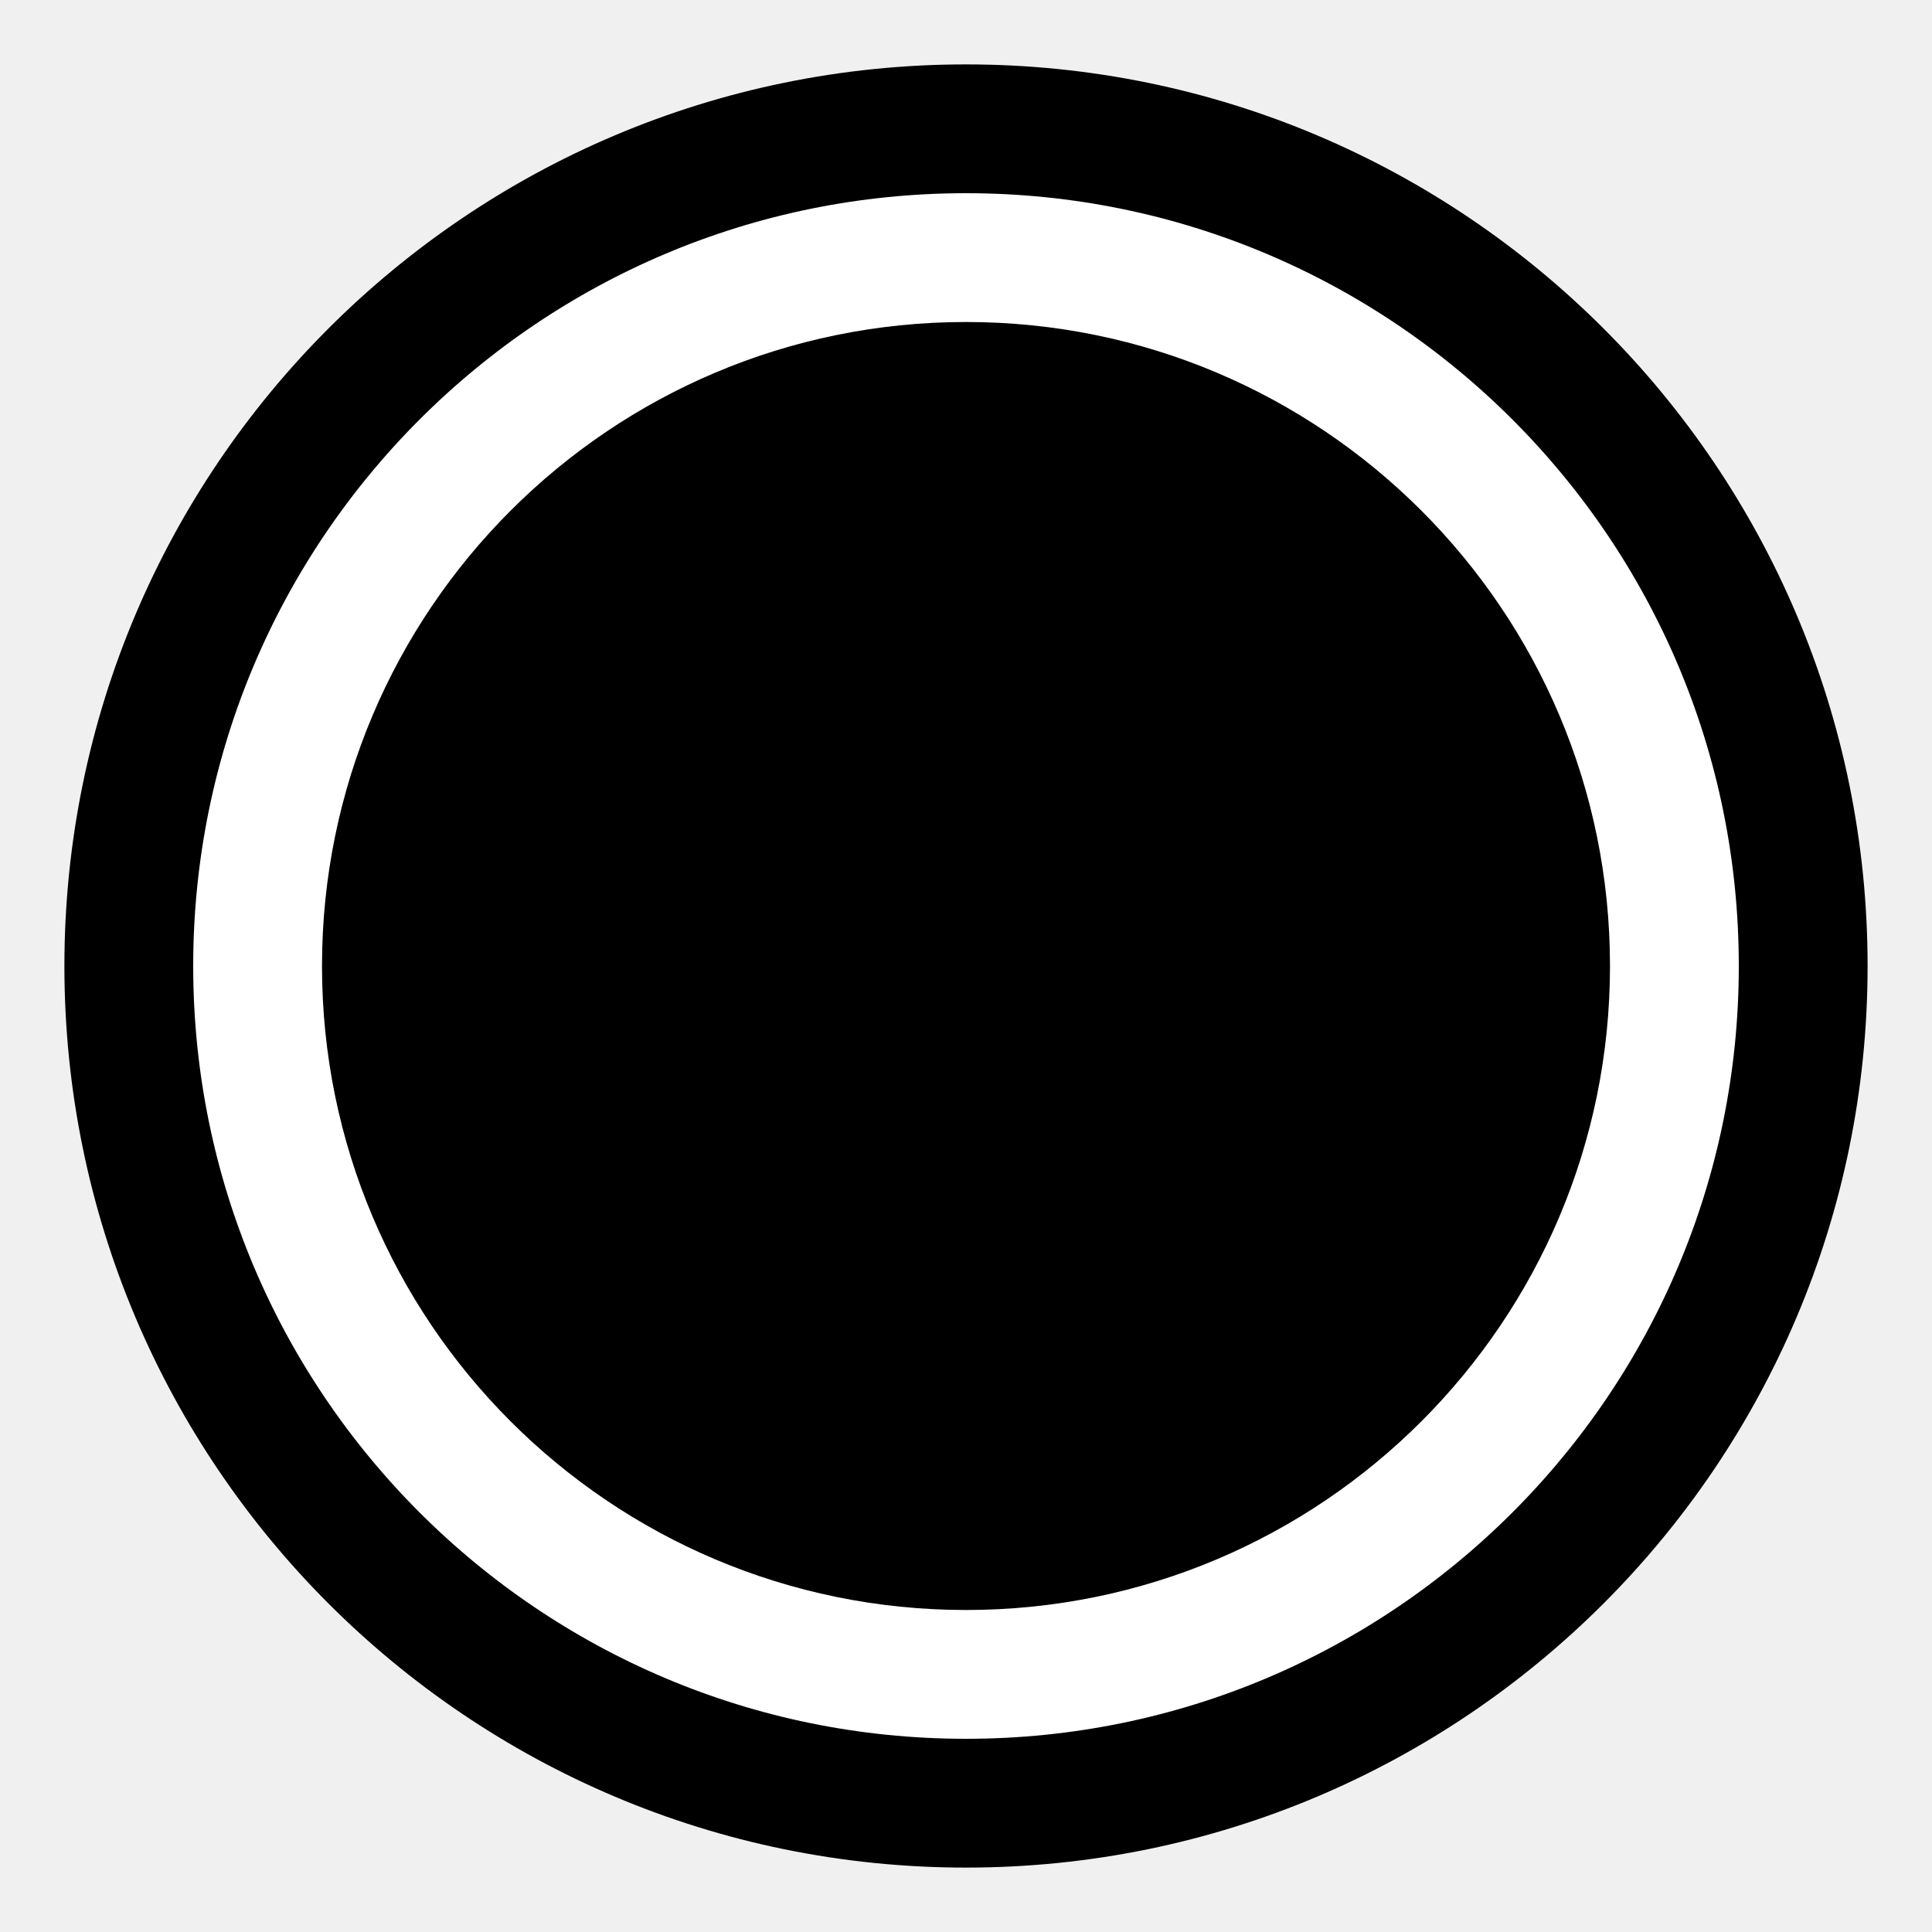
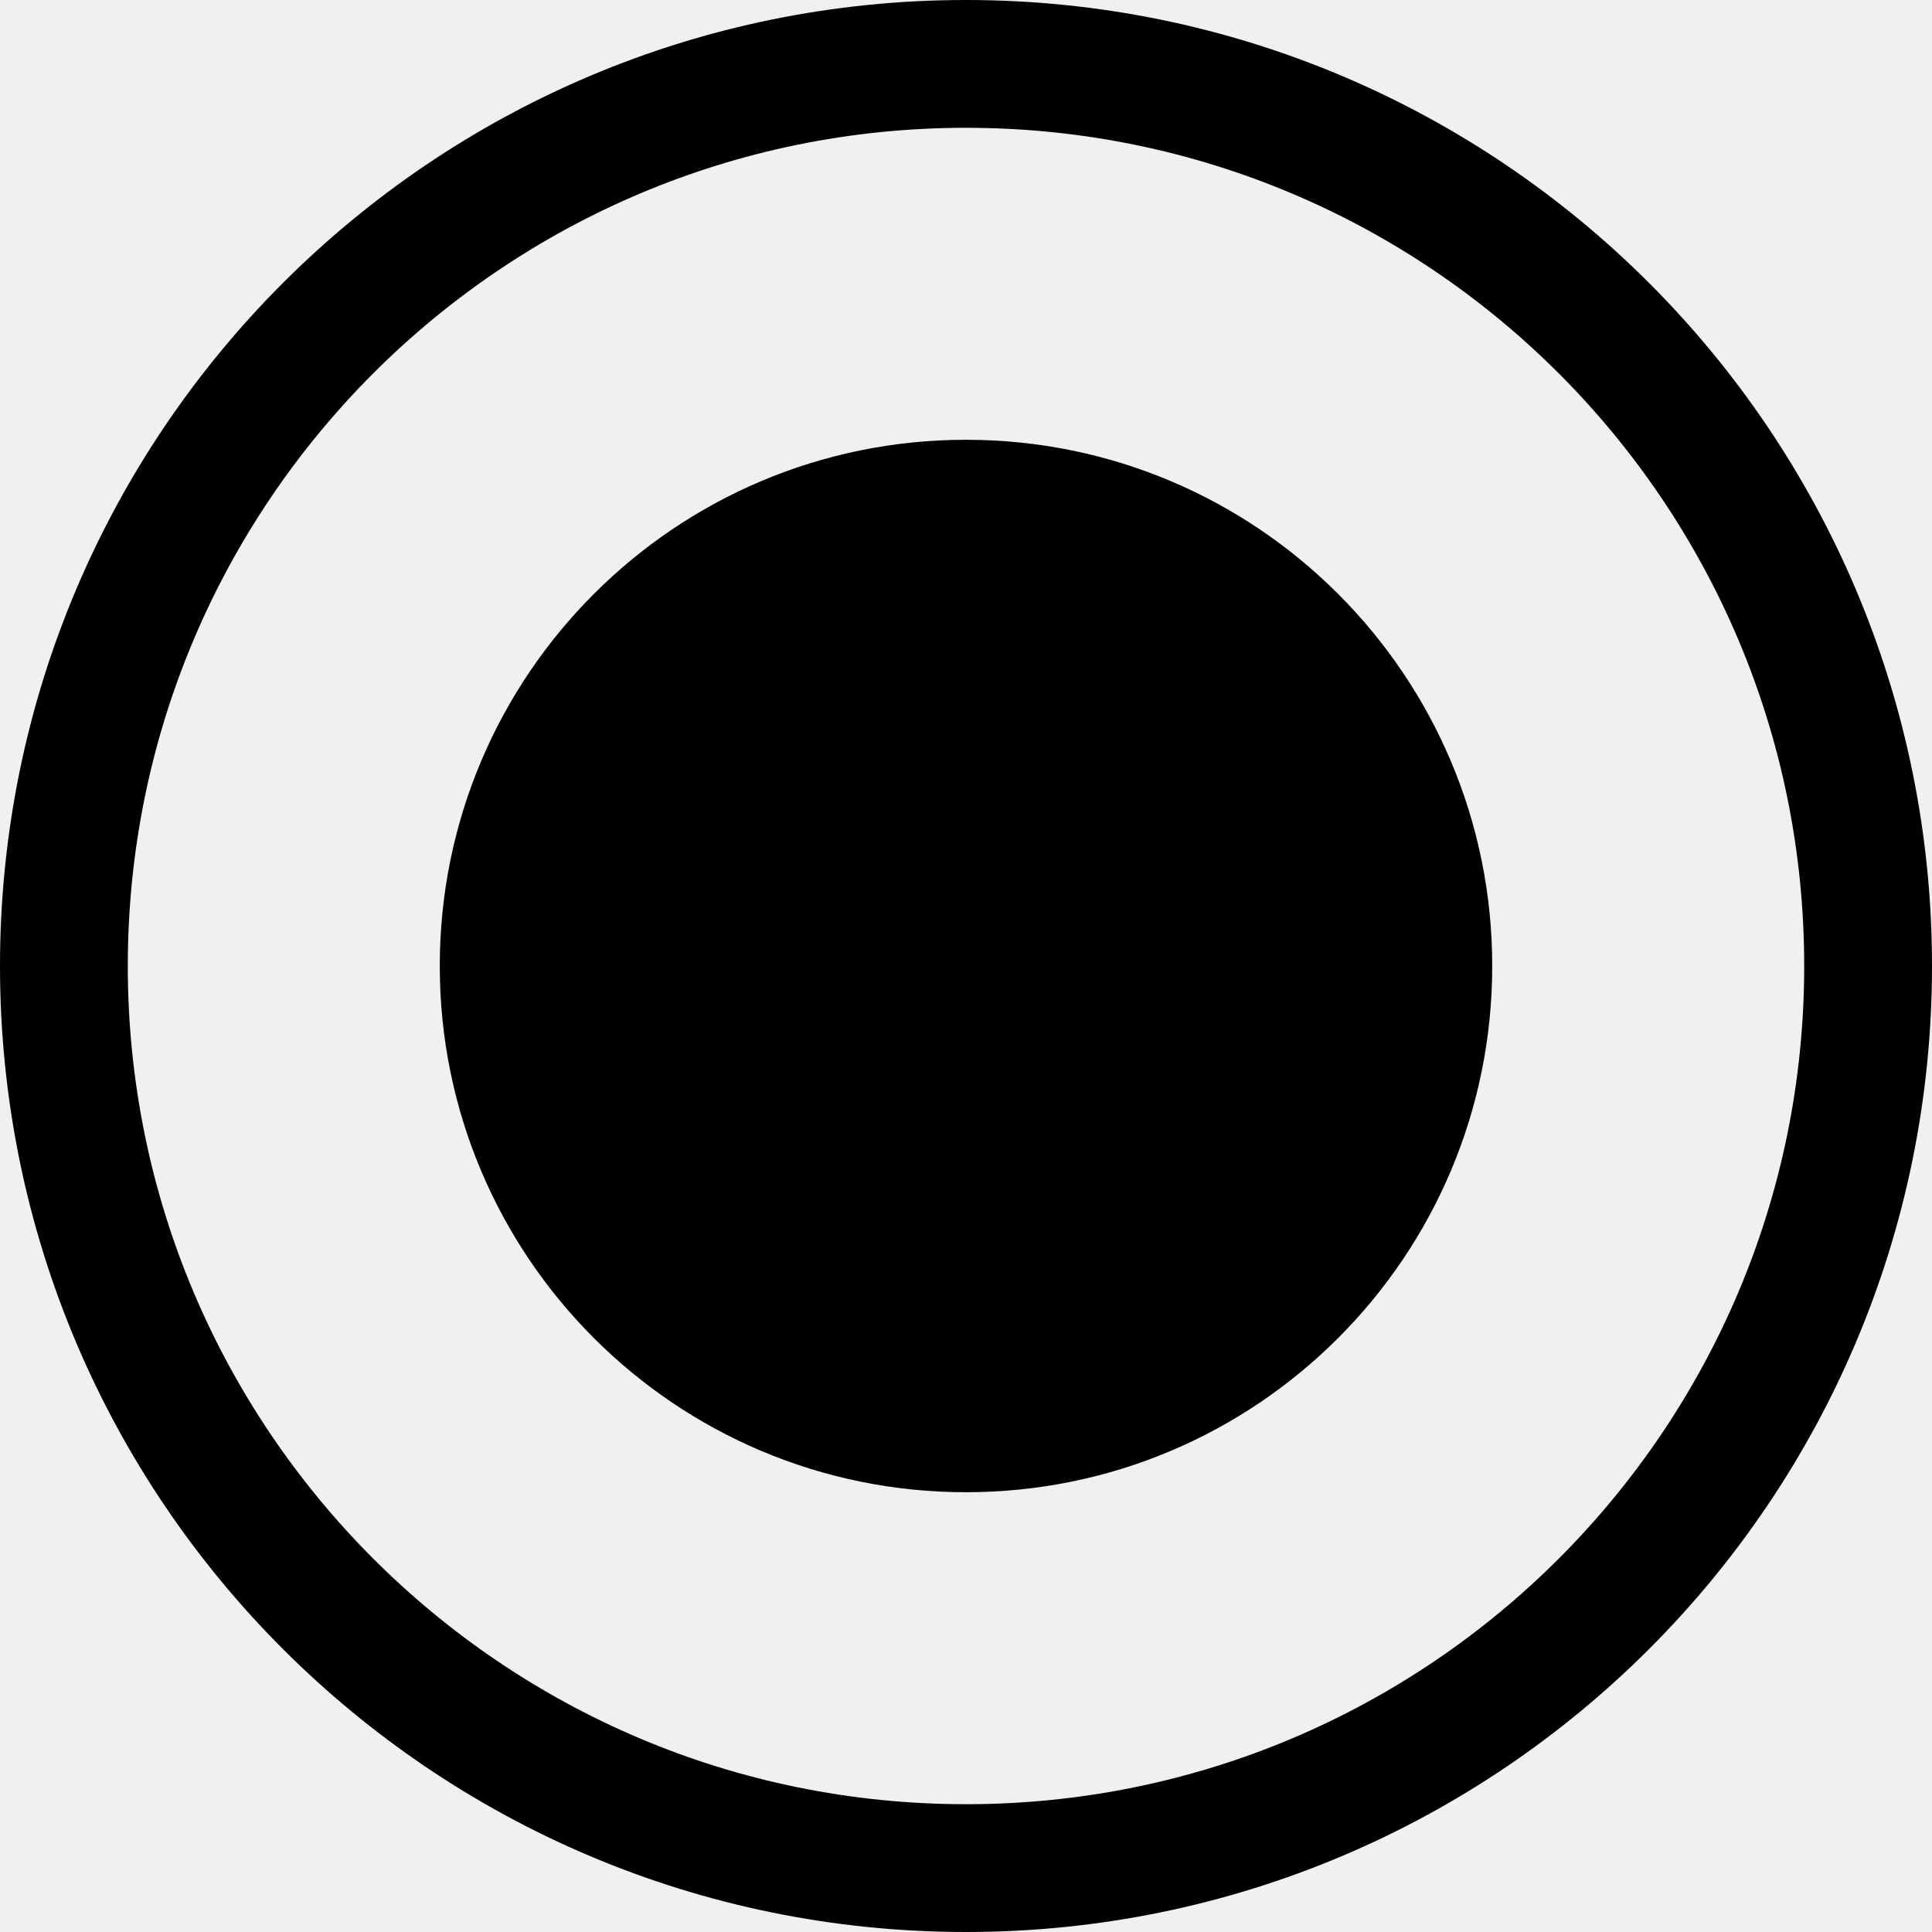
- <svg xmlns="http://www.w3.org/2000/svg" height="30" width="30" version="1.1">
-   <circle stroke-width="2" stroke="black" fill="white" r="13" cy="15" cx="15" />
-   <circle fill="black" r="10" cy="15" cx="15" />
+ <svg xmlns="http://www.w3.org/2000/svg" version="1.1" width="25.7" height="25.7">
+   <circle cx="12.85" cy="12.85" r="12.0" style="stroke: #000000; stroke-width: 1.7; fill:none; " />
+   <circle cx="12.85" cy="12.85" r="7.0" style="stroke:none;fill: #000000; " />
</svg>
